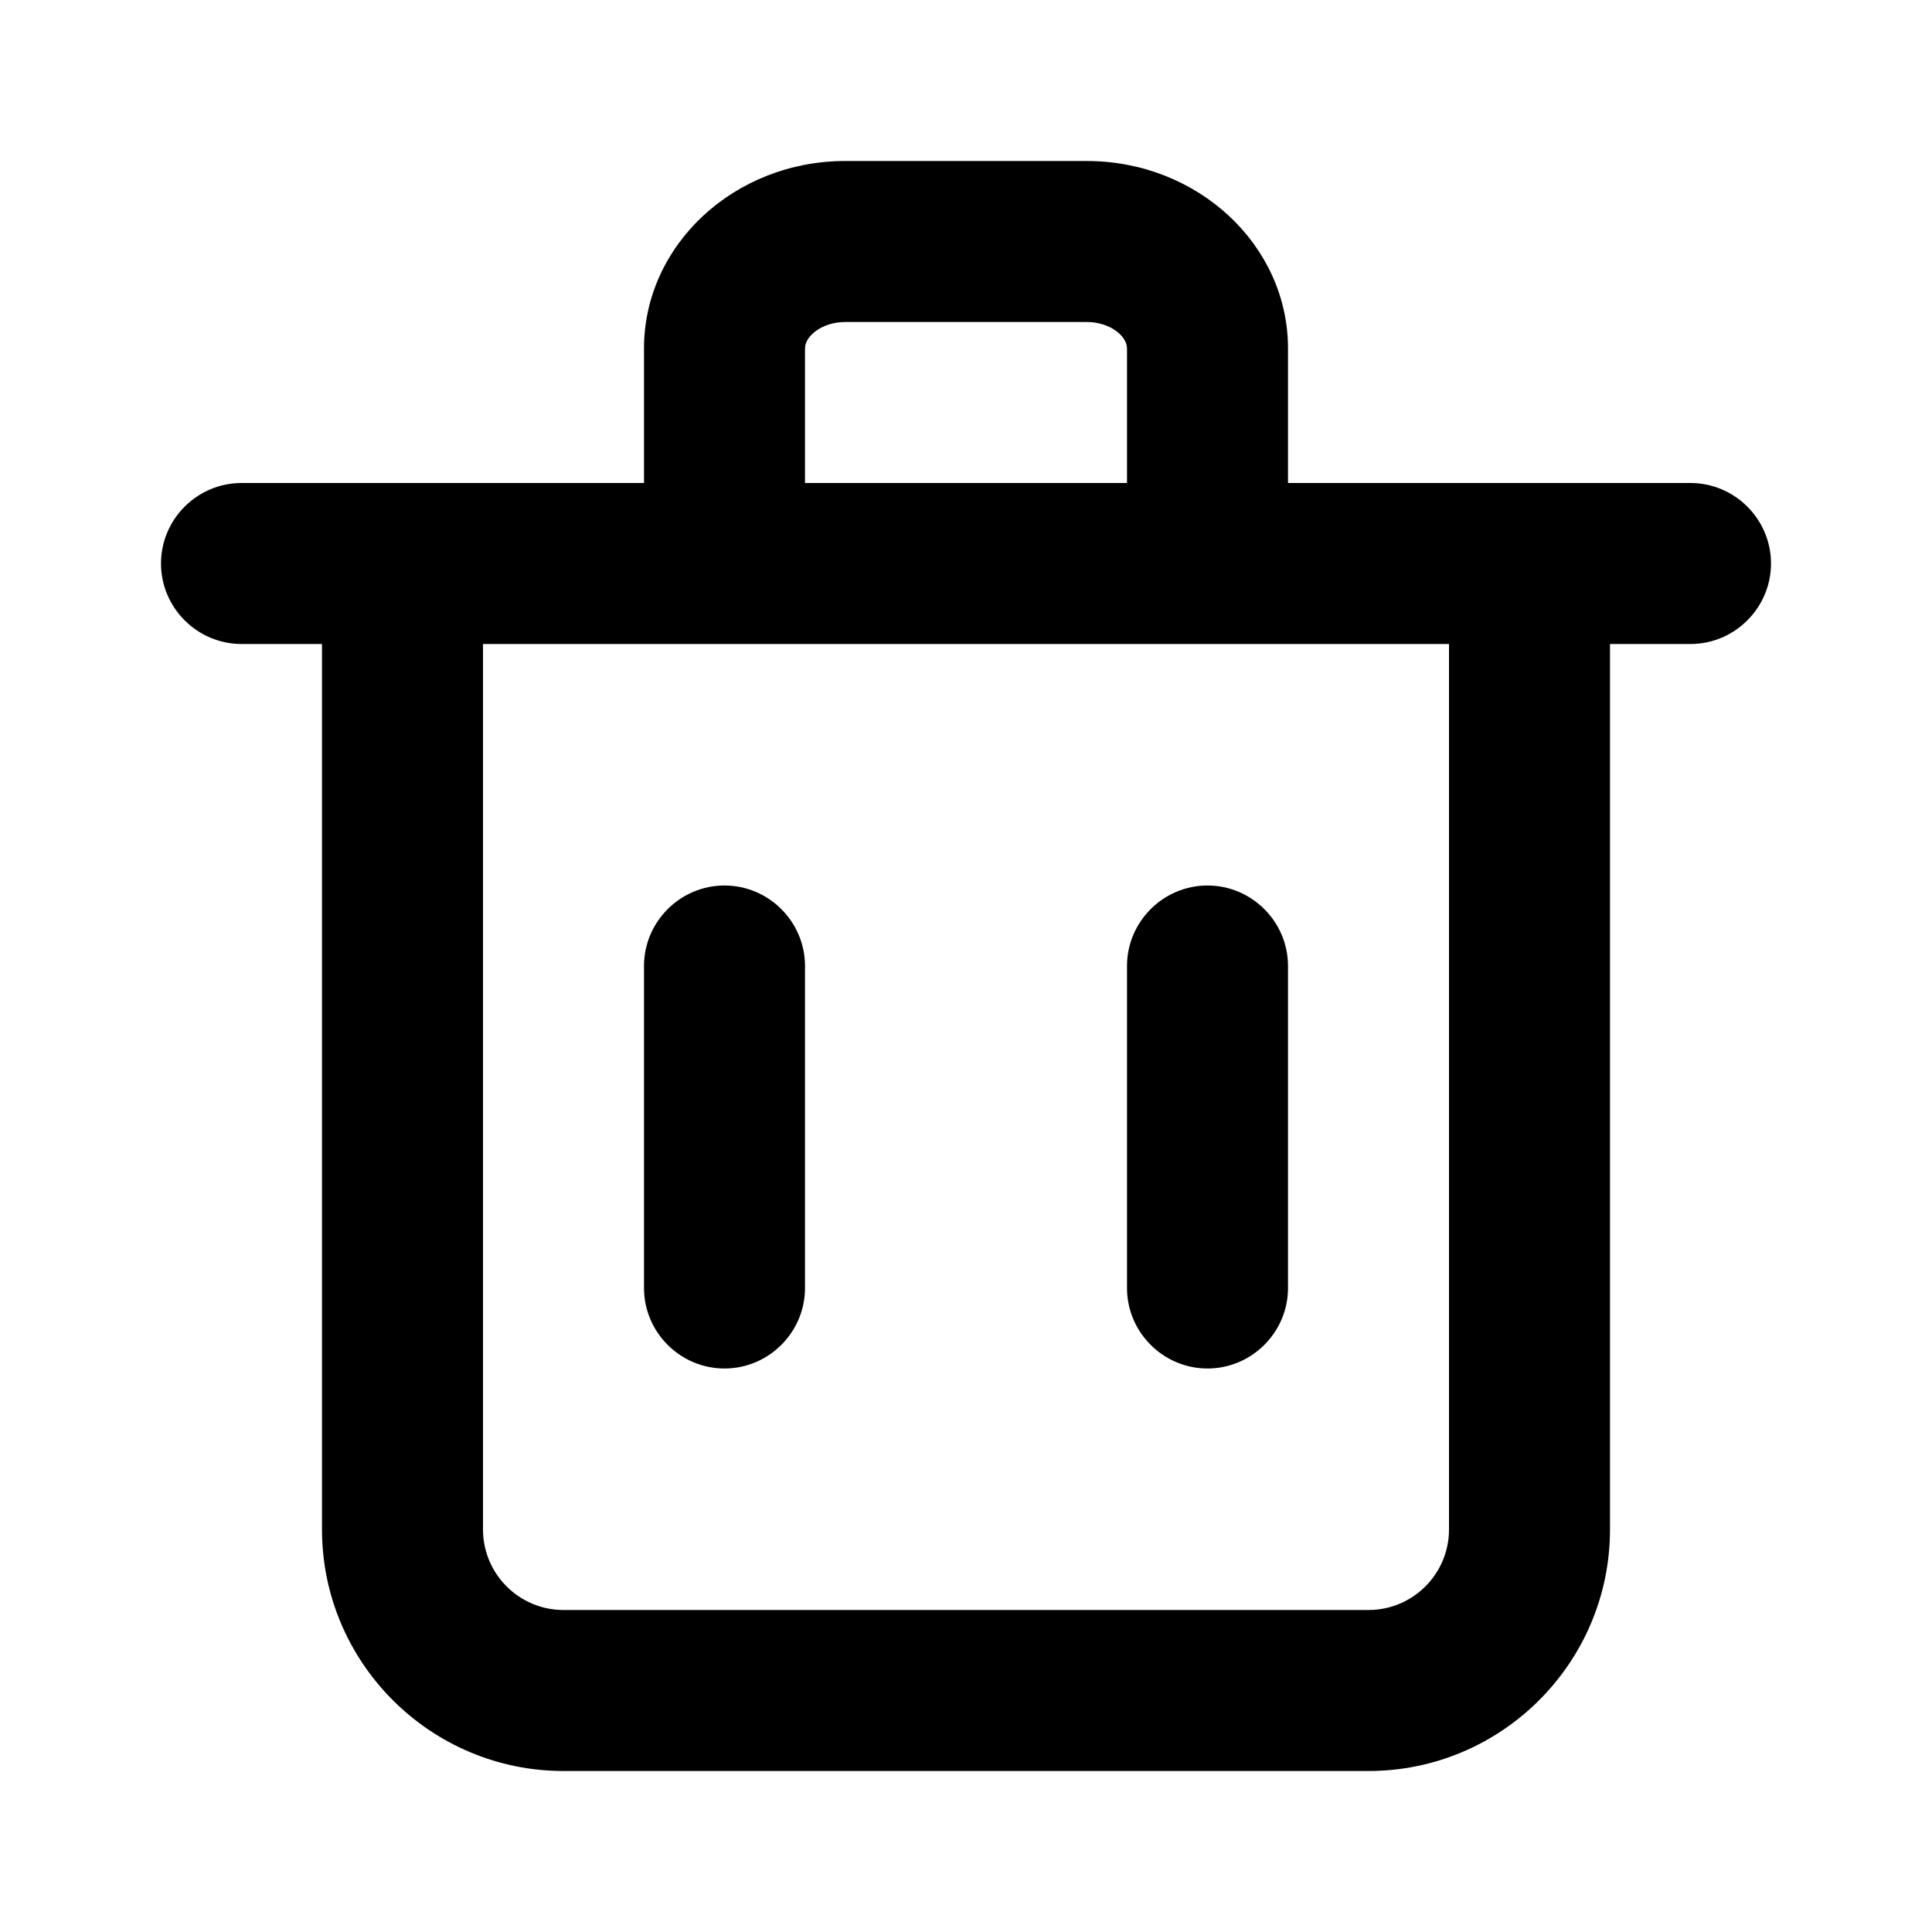
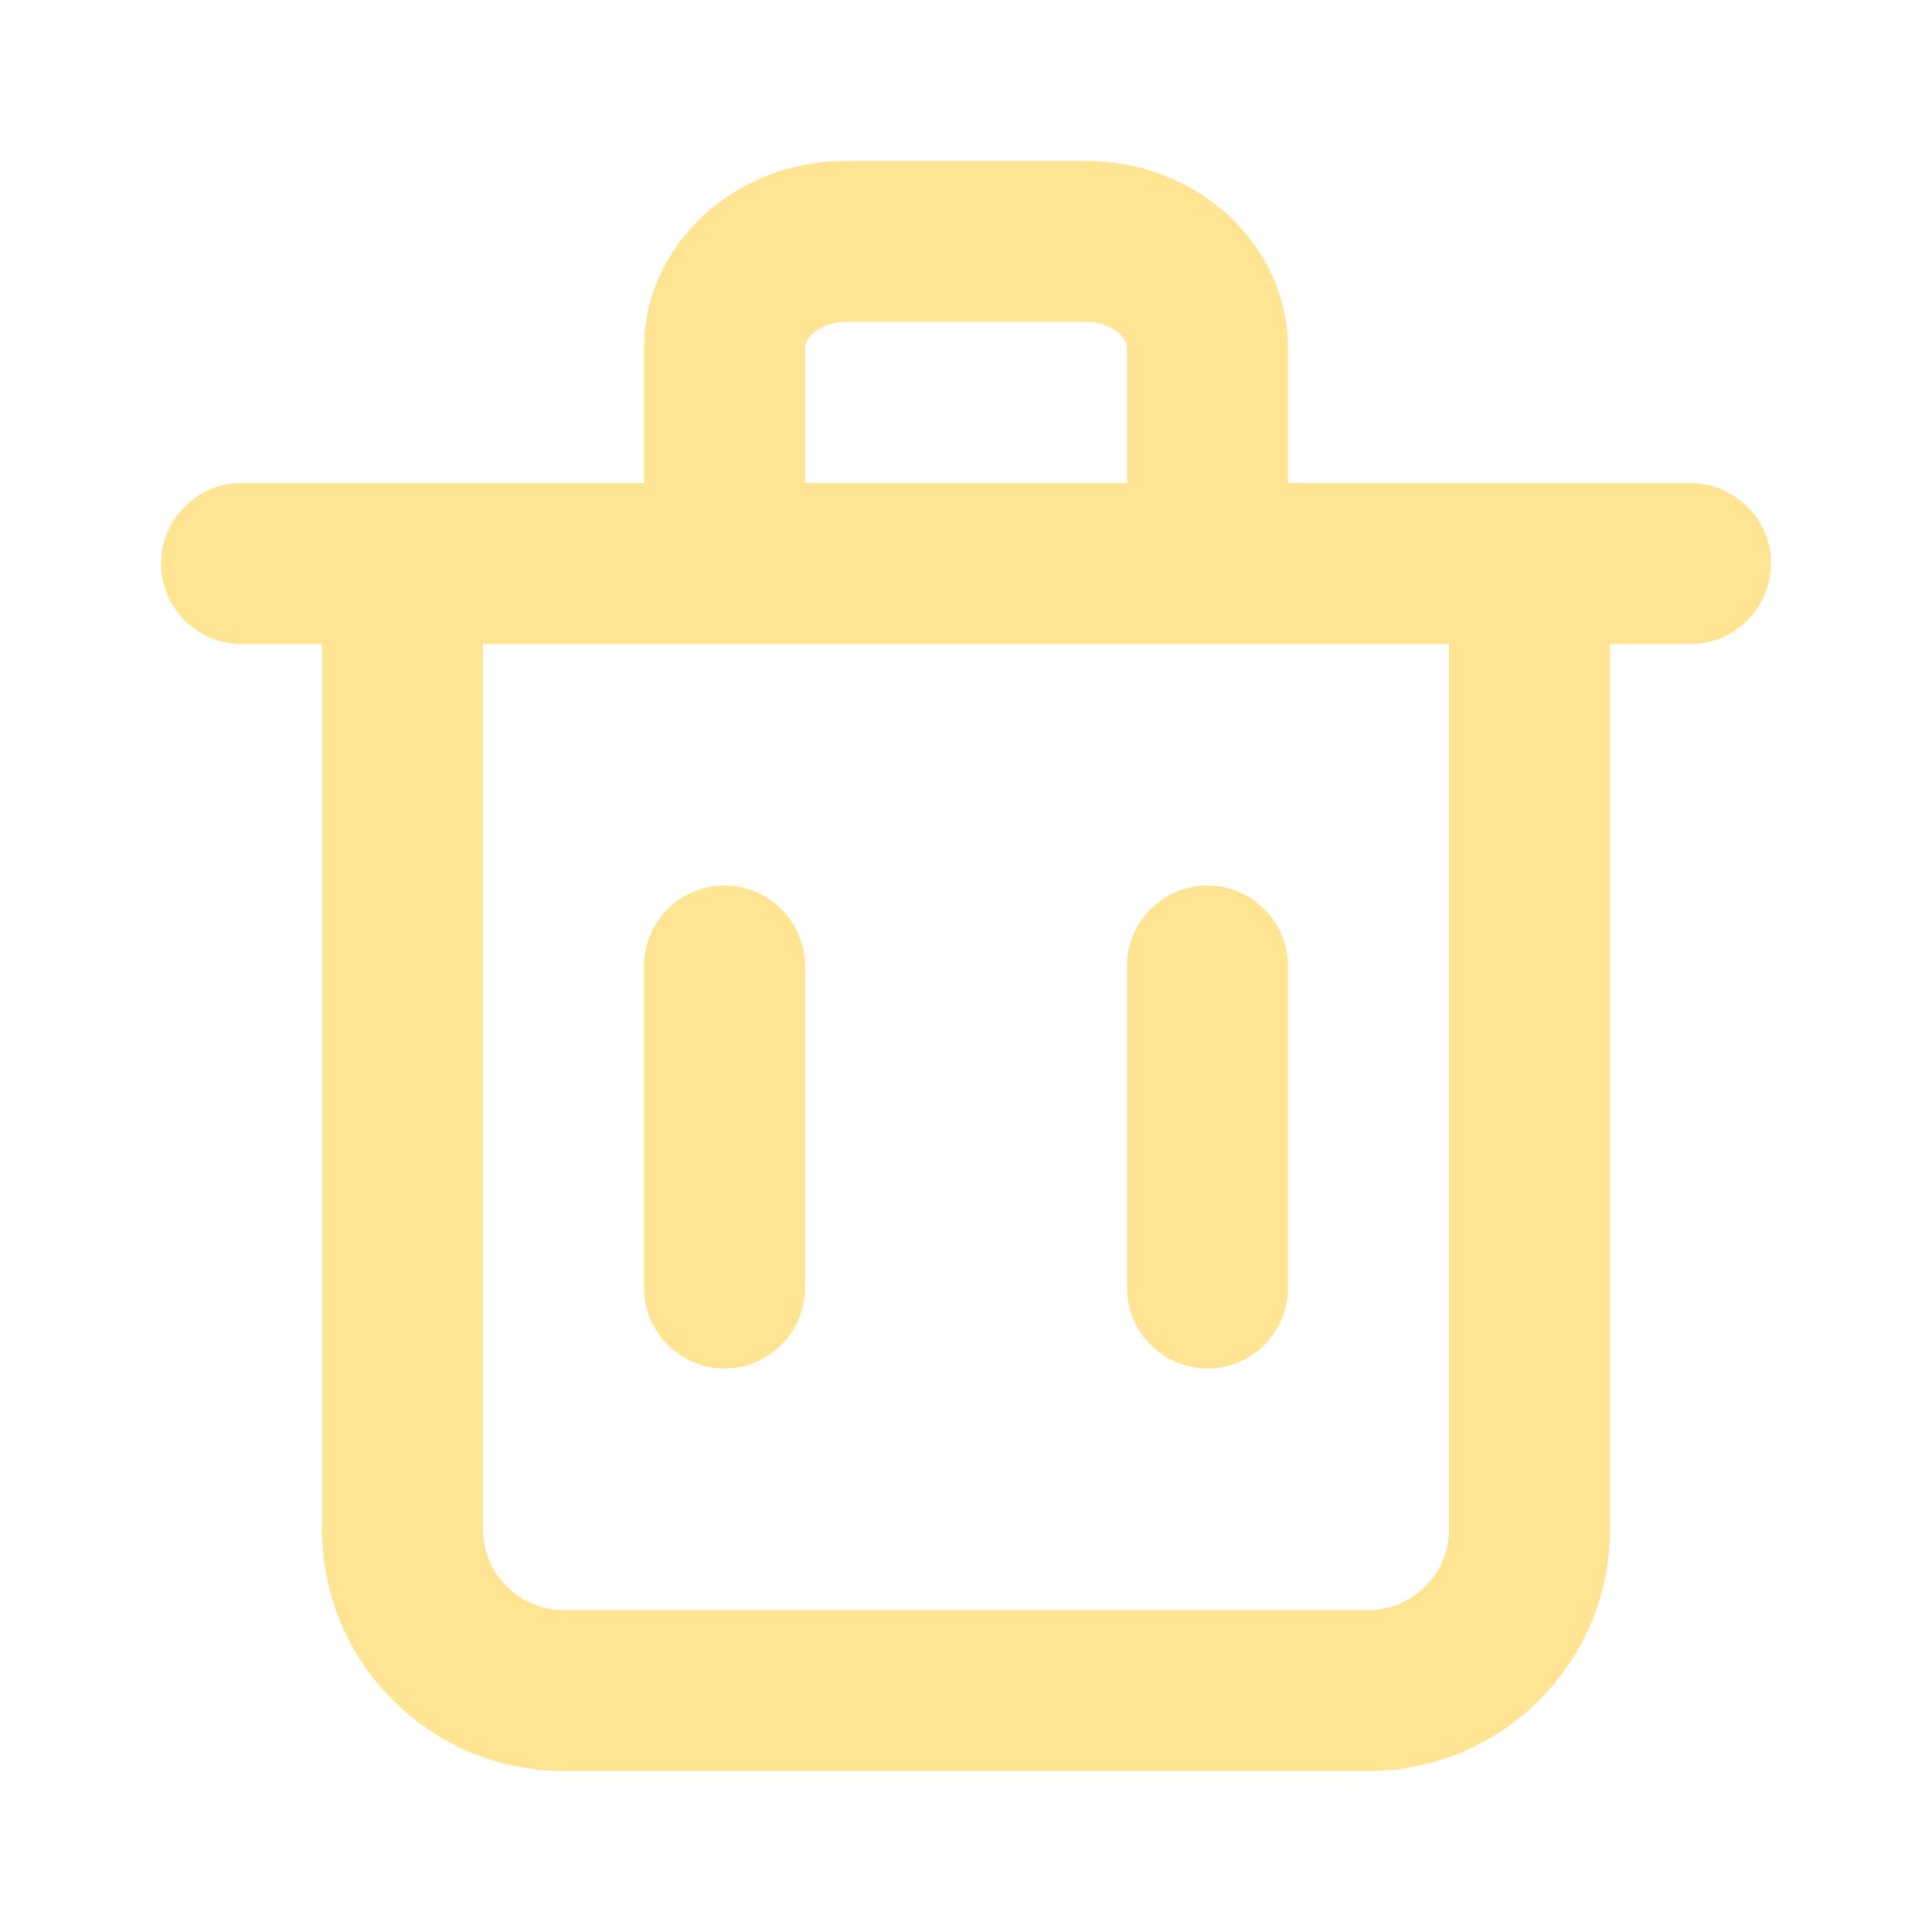
<svg xmlns="http://www.w3.org/2000/svg" width="24" height="24" viewBox="0 0 24 24" fill="none">
-   <path fill-rule="evenodd" clip-rule="evenodd" d="M10 16C10 16.55 9.55 17 9 17C8.45 17 8 16.55 8 16V12C8 11.45 8.45 11 9 11C9.55 11 10 11.45 10 12V16ZM16 16C16 16.55 15.55 17 15 17C14.45 17 14 16.55 14 16V12C14 11.45 14.45 11 15 11C15.55 11 16 11.45 16 12V16ZM18 19C18 19.551 17.552 20 17 20H7C6.448 20 6 19.551 6 19V8H18V19ZM10 4.328C10 4.173 10.214 4 10.5 4H13.5C13.786 4 14 4.173 14 4.328V6H10V4.328ZM21 6H20H16V4.328C16 3.044 14.879 2 13.5 2H10.5C9.121 2 8 3.044 8 4.328V6H4H3C2.45 6 2 6.45 2 7C2 7.55 2.45 8 3 8H4V19C4 20.654 5.346 22 7 22H17C18.654 22 20 20.654 20 19V8H21C21.55 8 22 7.55 22 7C22 6.45 21.55 6 21 6Z" fill="black" />
+   <path fill-rule="evenodd" clip-rule="evenodd" d="M10 16C10 16.55 9.55 17 9 17C8.45 17 8 16.55 8 16V12C8 11.45 8.45 11 9 11C9.55 11 10 11.45 10 12V16ZM16 16C16 16.55 15.55 17 15 17C14.45 17 14 16.55 14 16V12C14 11.45 14.45 11 15 11C15.55 11 16 11.45 16 12V16ZM18 19C18 19.551 17.552 20 17 20H7C6.448 20 6 19.551 6 19V8H18V19ZM10 4.328C10 4.173 10.214 4 10.5 4H13.5C13.786 4 14 4.173 14 4.328V6H10V4.328ZM21 6H20H16V4.328C16 3.044 14.879 2 13.5 2H10.5C9.121 2 8 3.044 8 4.328V6H4H3C2.45 6 2 6.45 2 7C2 7.55 2.45 8 3 8H4V19C4 20.654 5.346 22 7 22H17C18.654 22 20 20.654 20 19V8H21C21.55 8 22 7.55 22 7C22 6.45 21.55 6 21 6Z" fill="rgb(255, 228, 147)" />
</svg>
